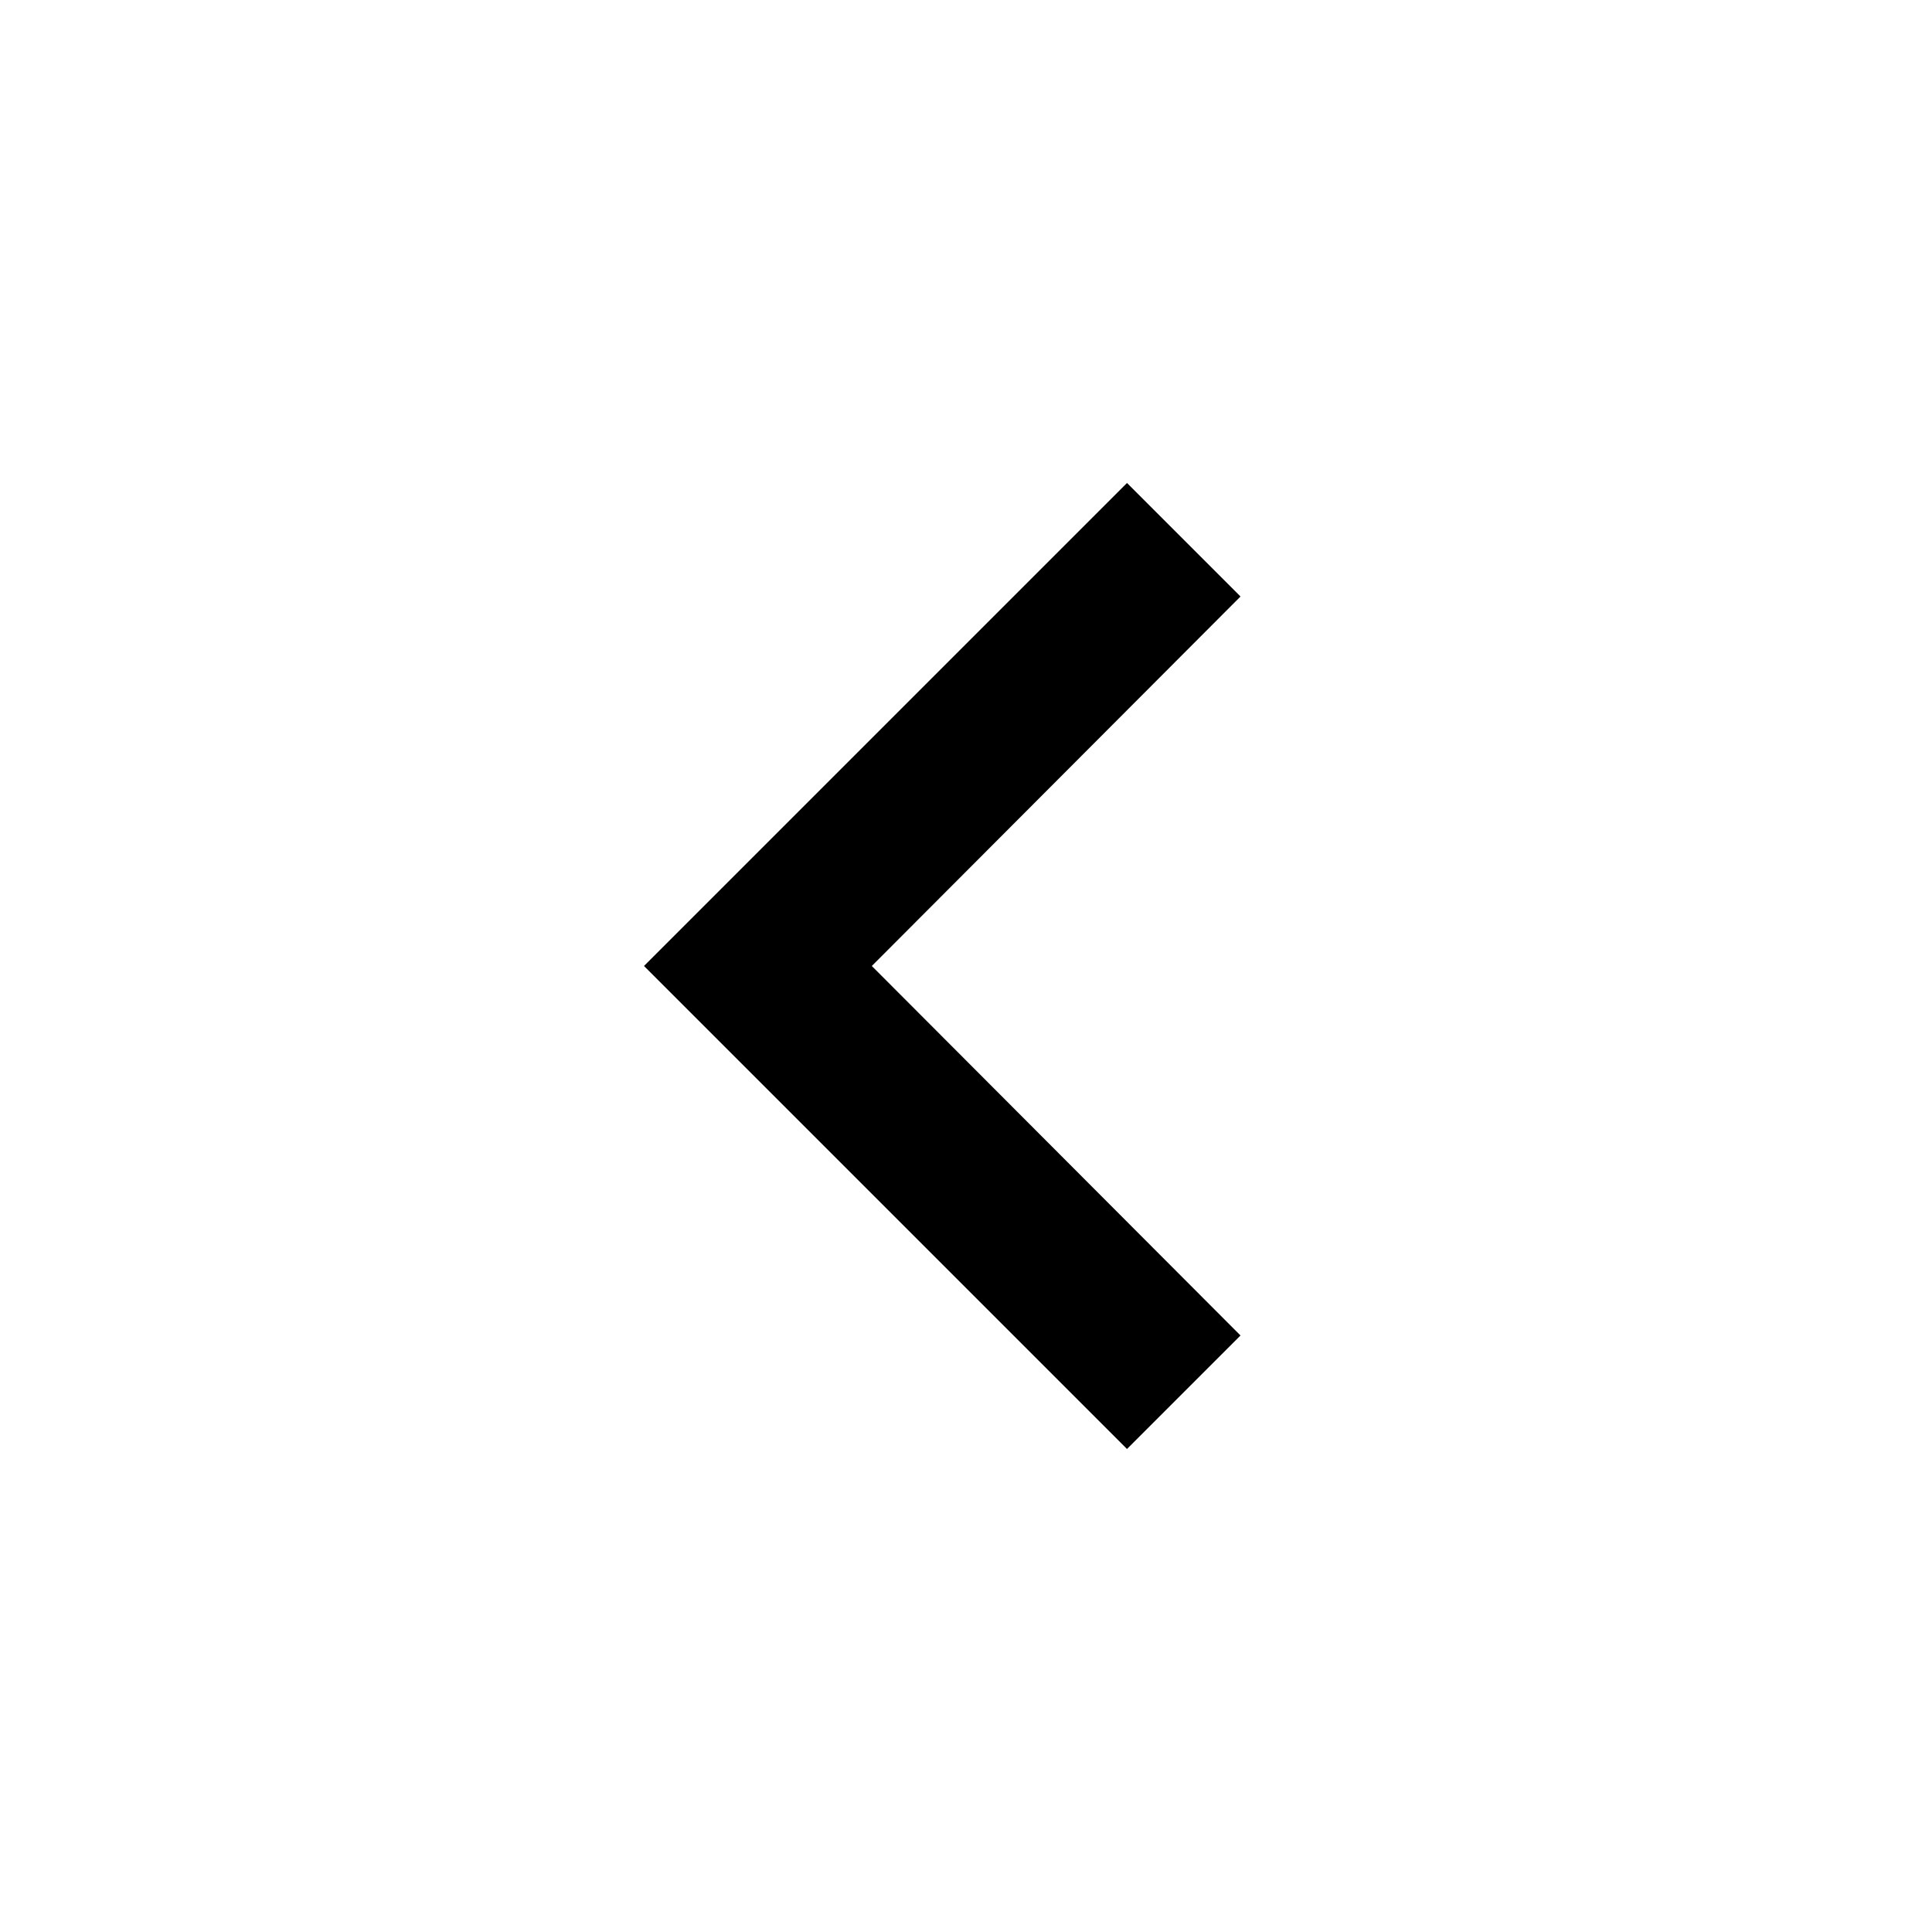
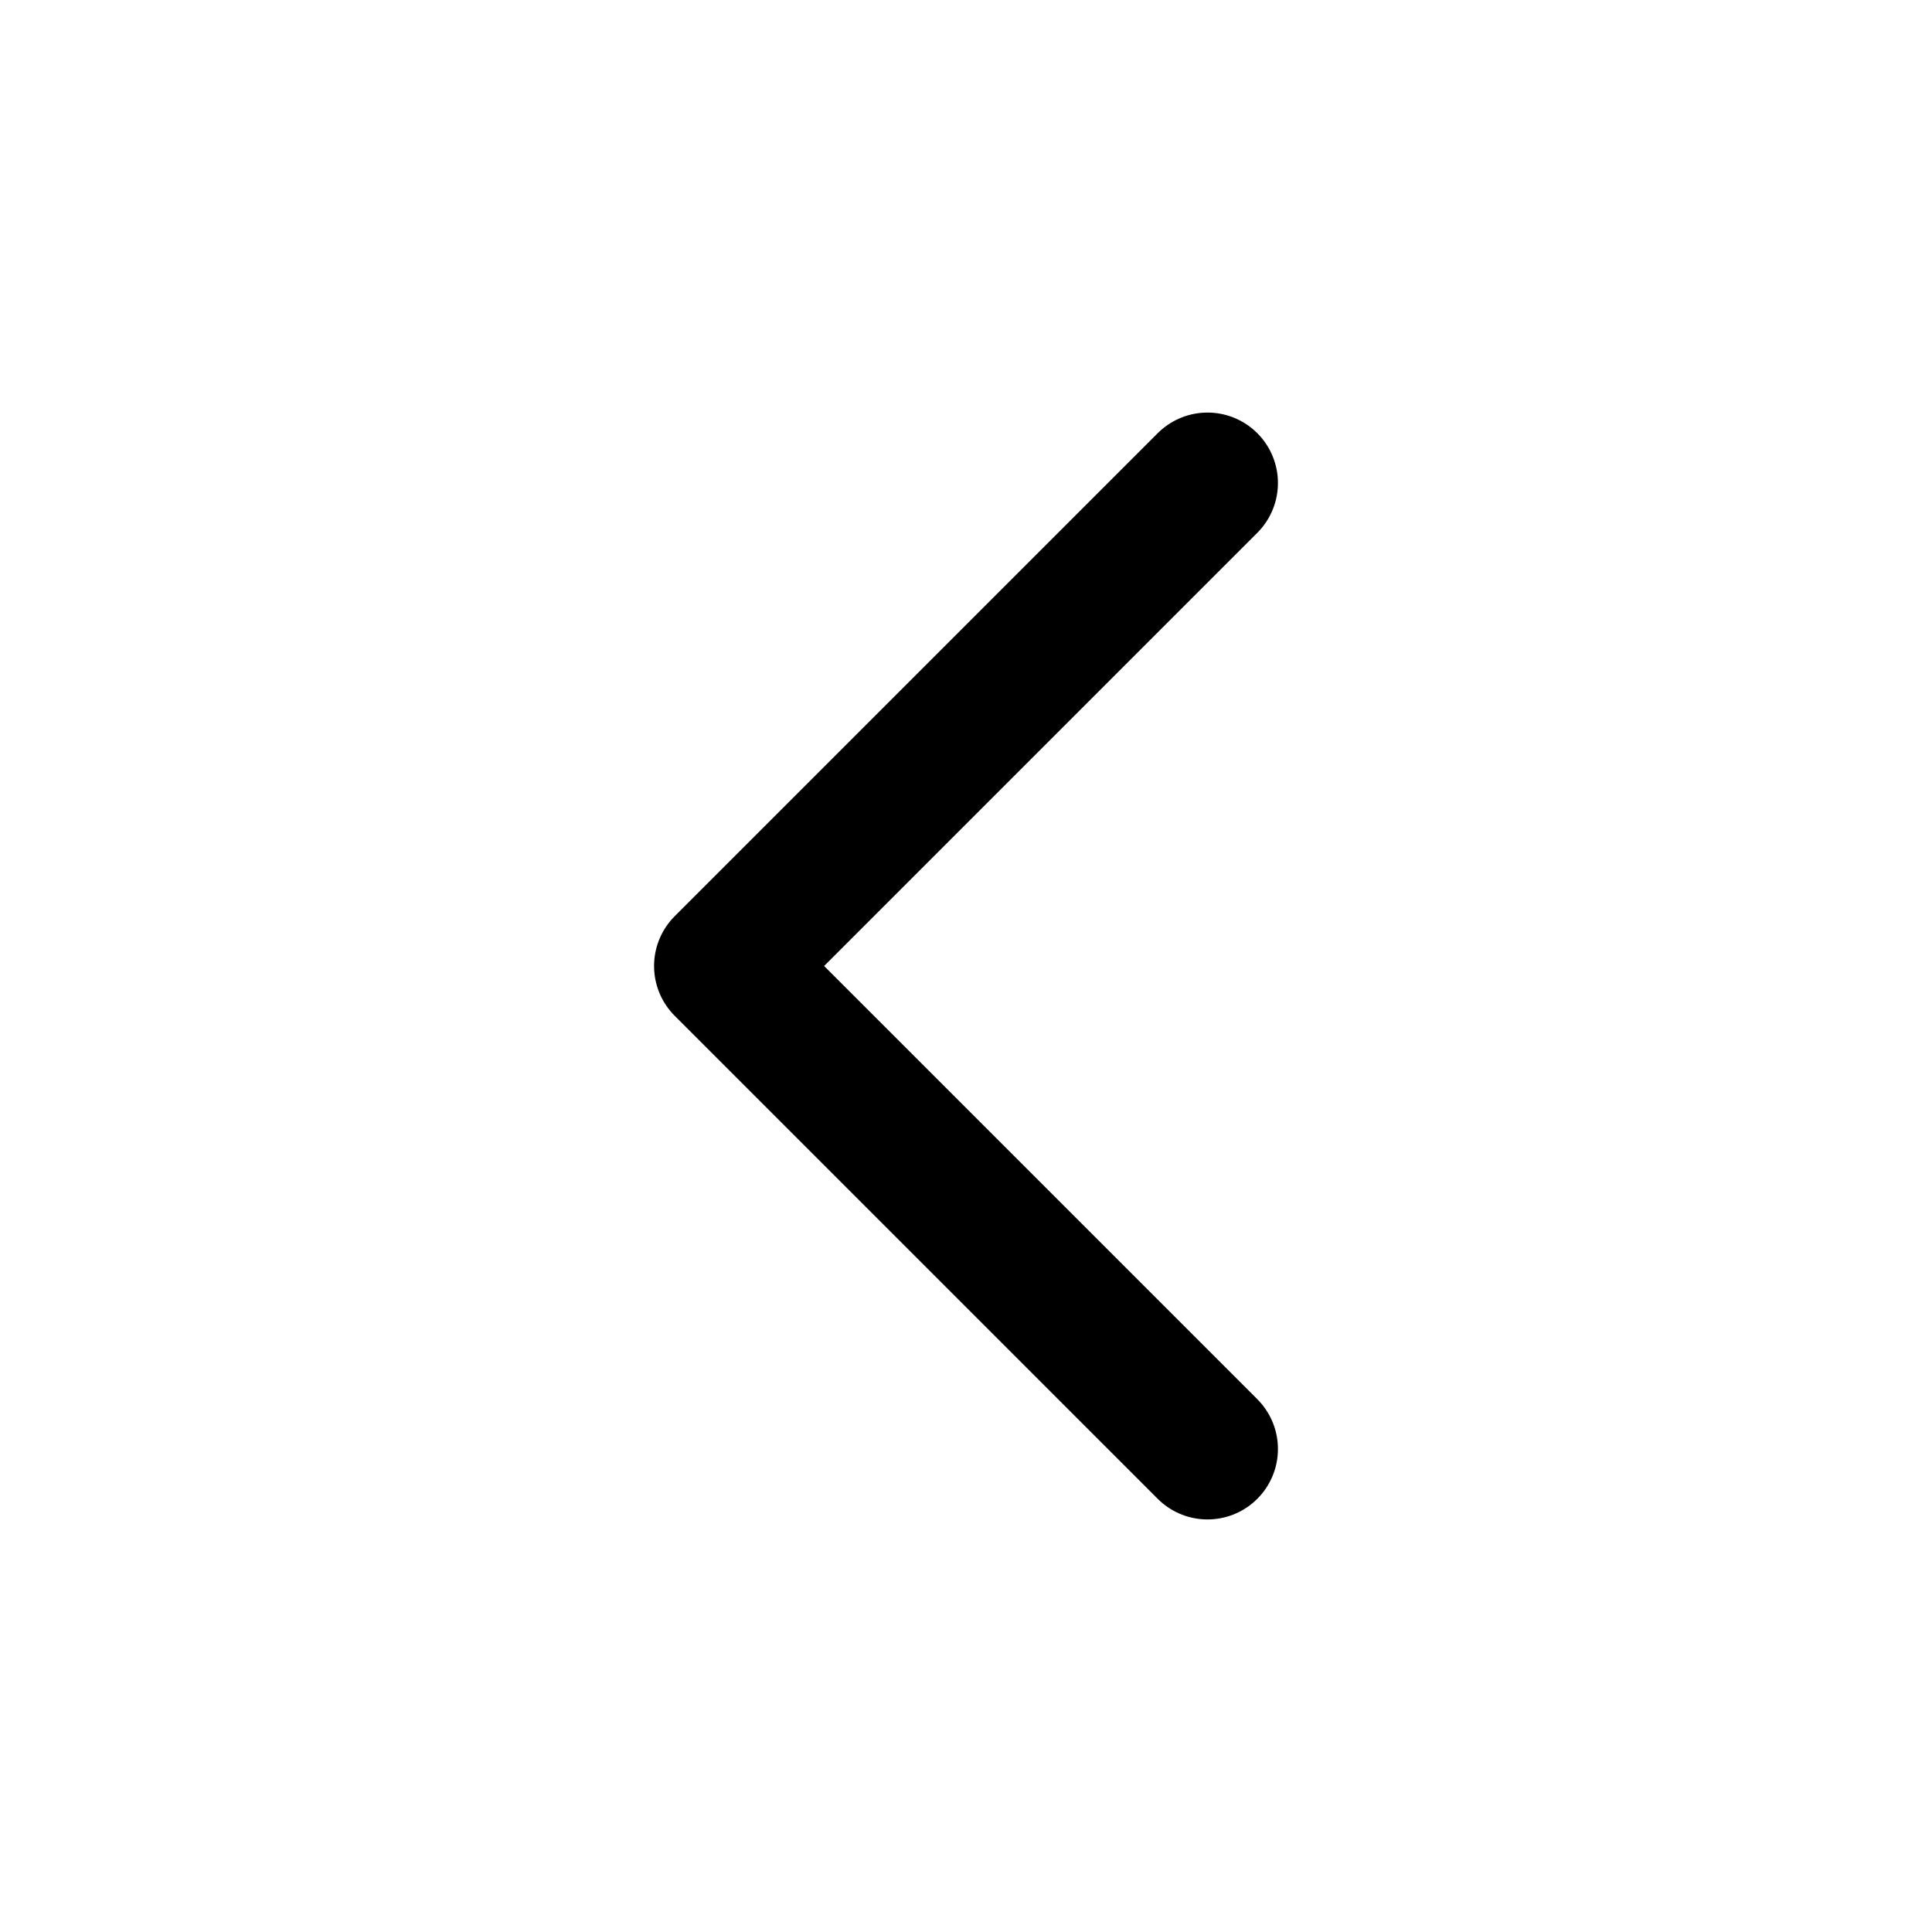
<svg xmlns="http://www.w3.org/2000/svg" height="24" viewBox="0 0 24 24" width="24">
-   <path d="M0 0h24v24H0V0z" fill="none" />
-   <path d="M15.41 7.41L14 6l-6 6 6 6 1.41-1.41L10.83 12l4.58-4.59z" />
+   <path d="m15 18-6-6 6-6" fill="none" stroke="currentColor" stroke-linecap="round" stroke-linejoin="round" stroke-width="1.75" />
</svg>
